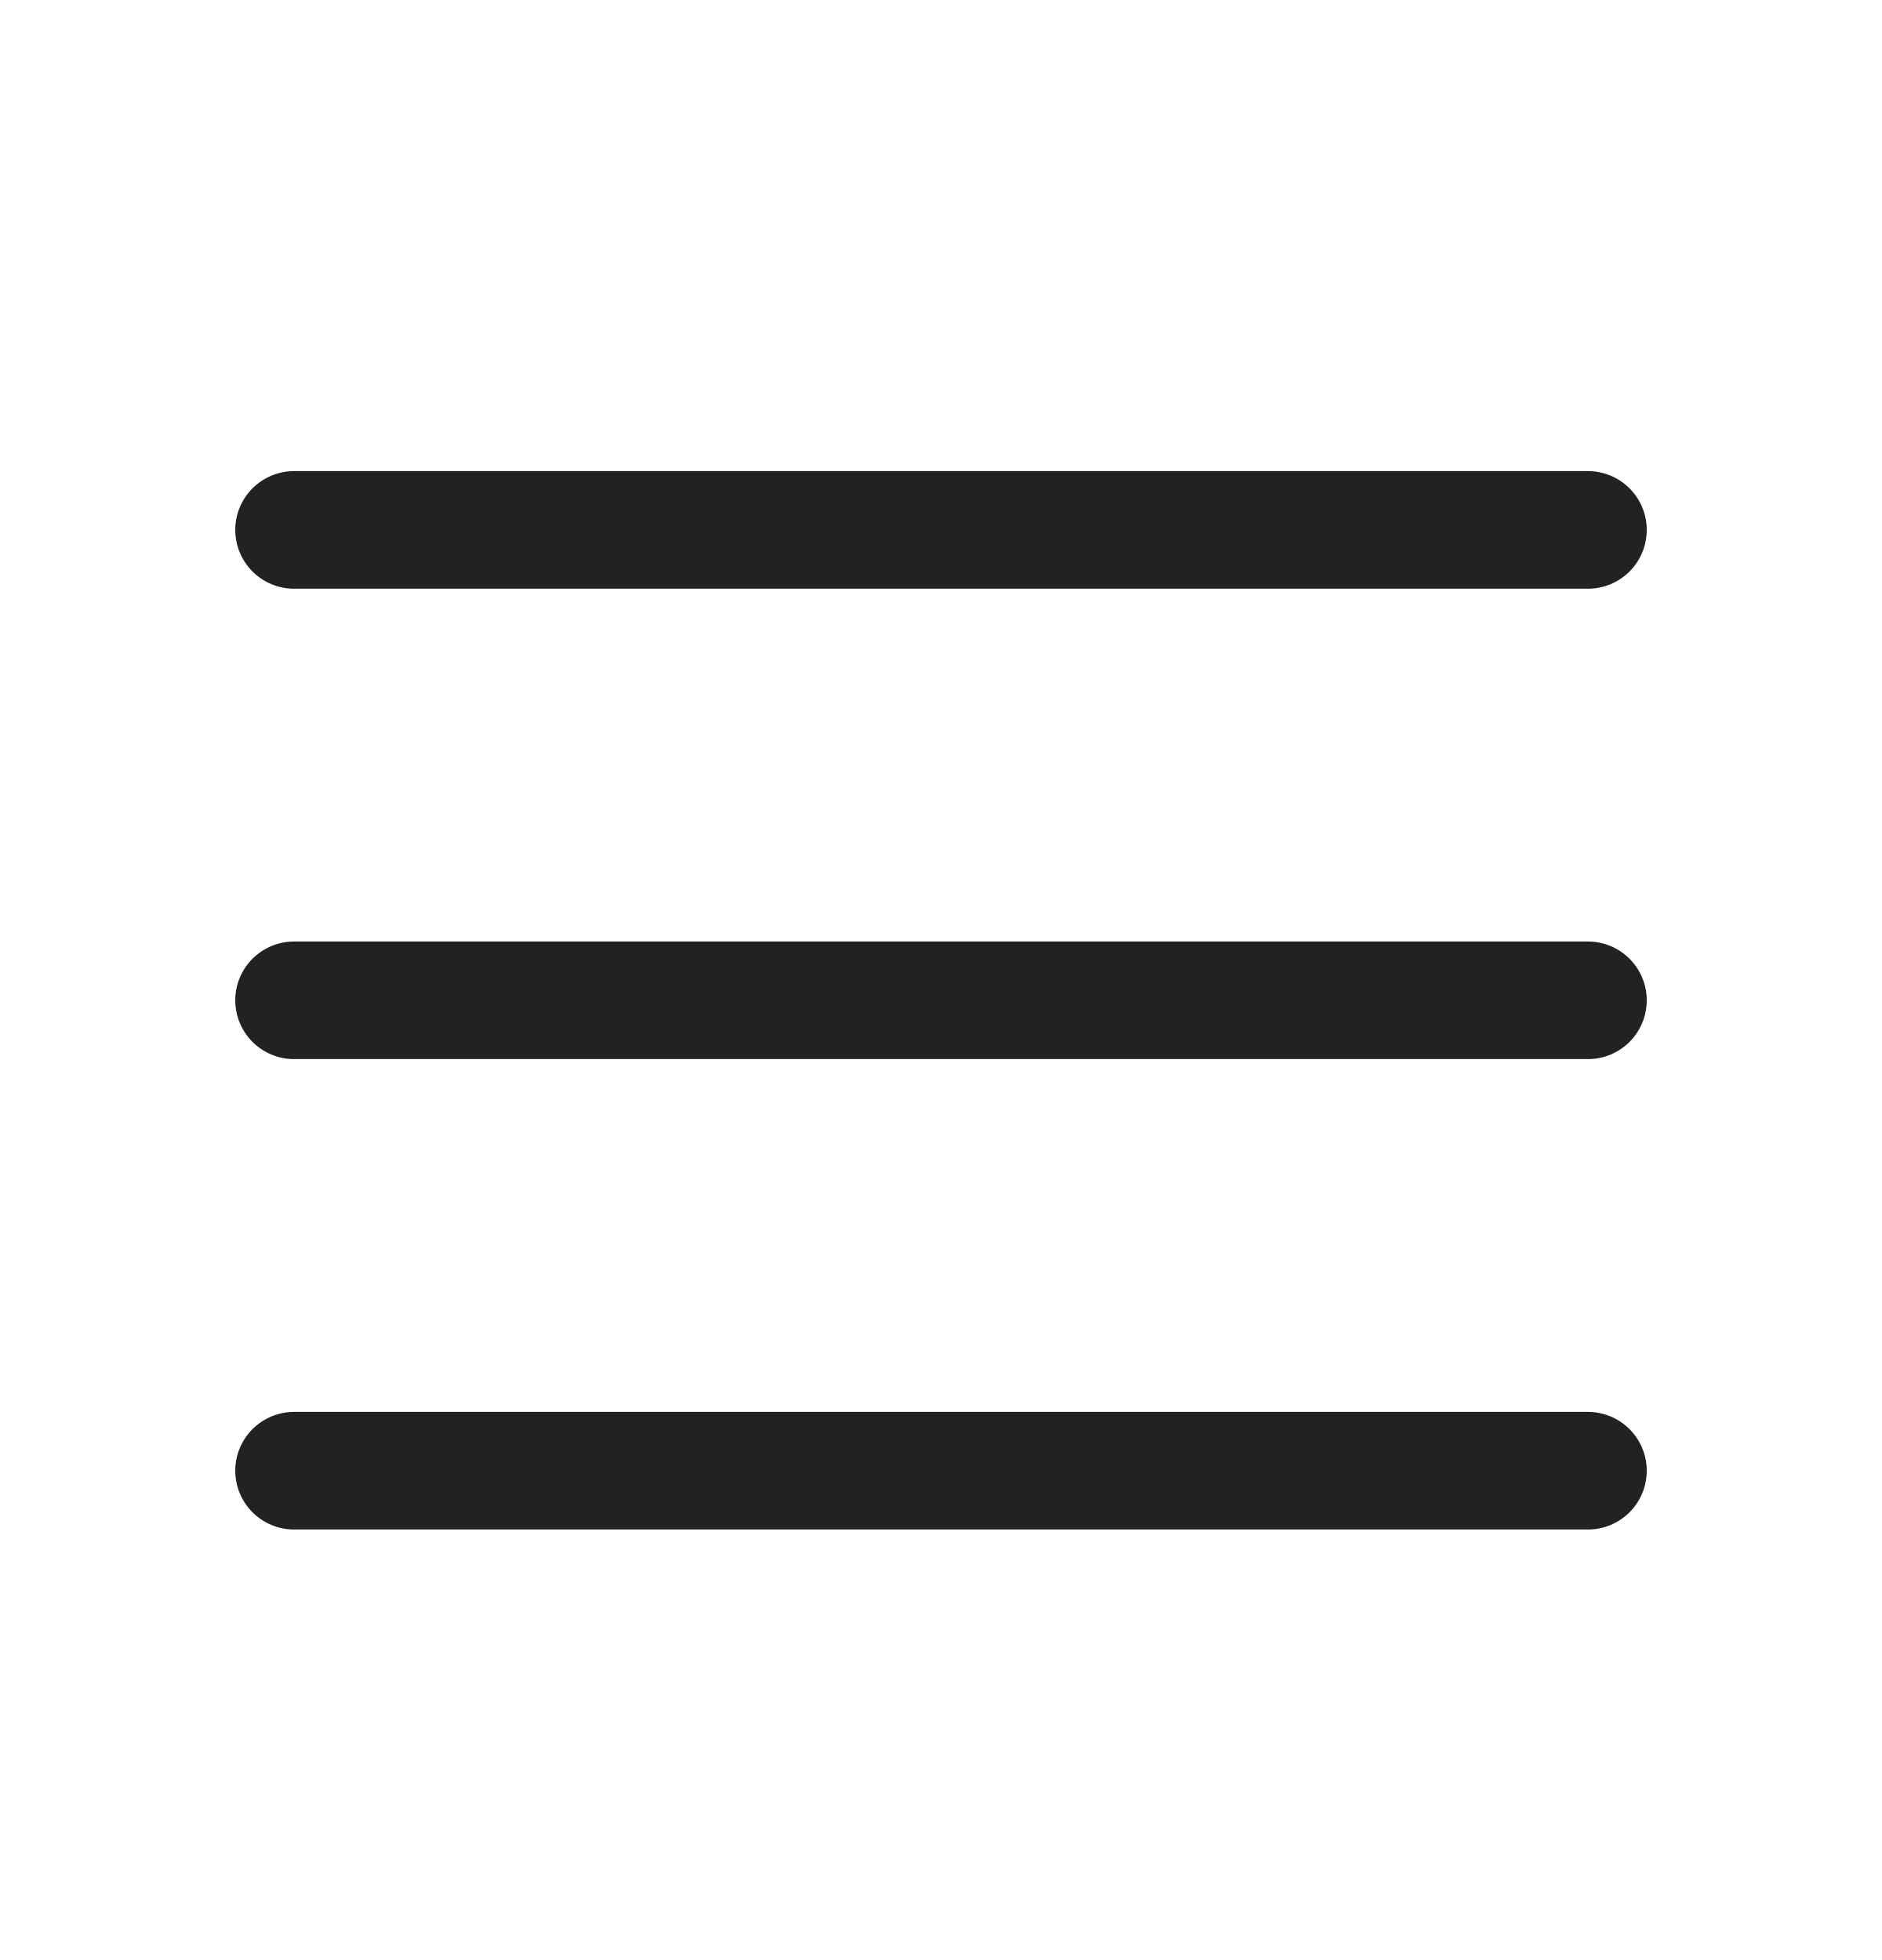
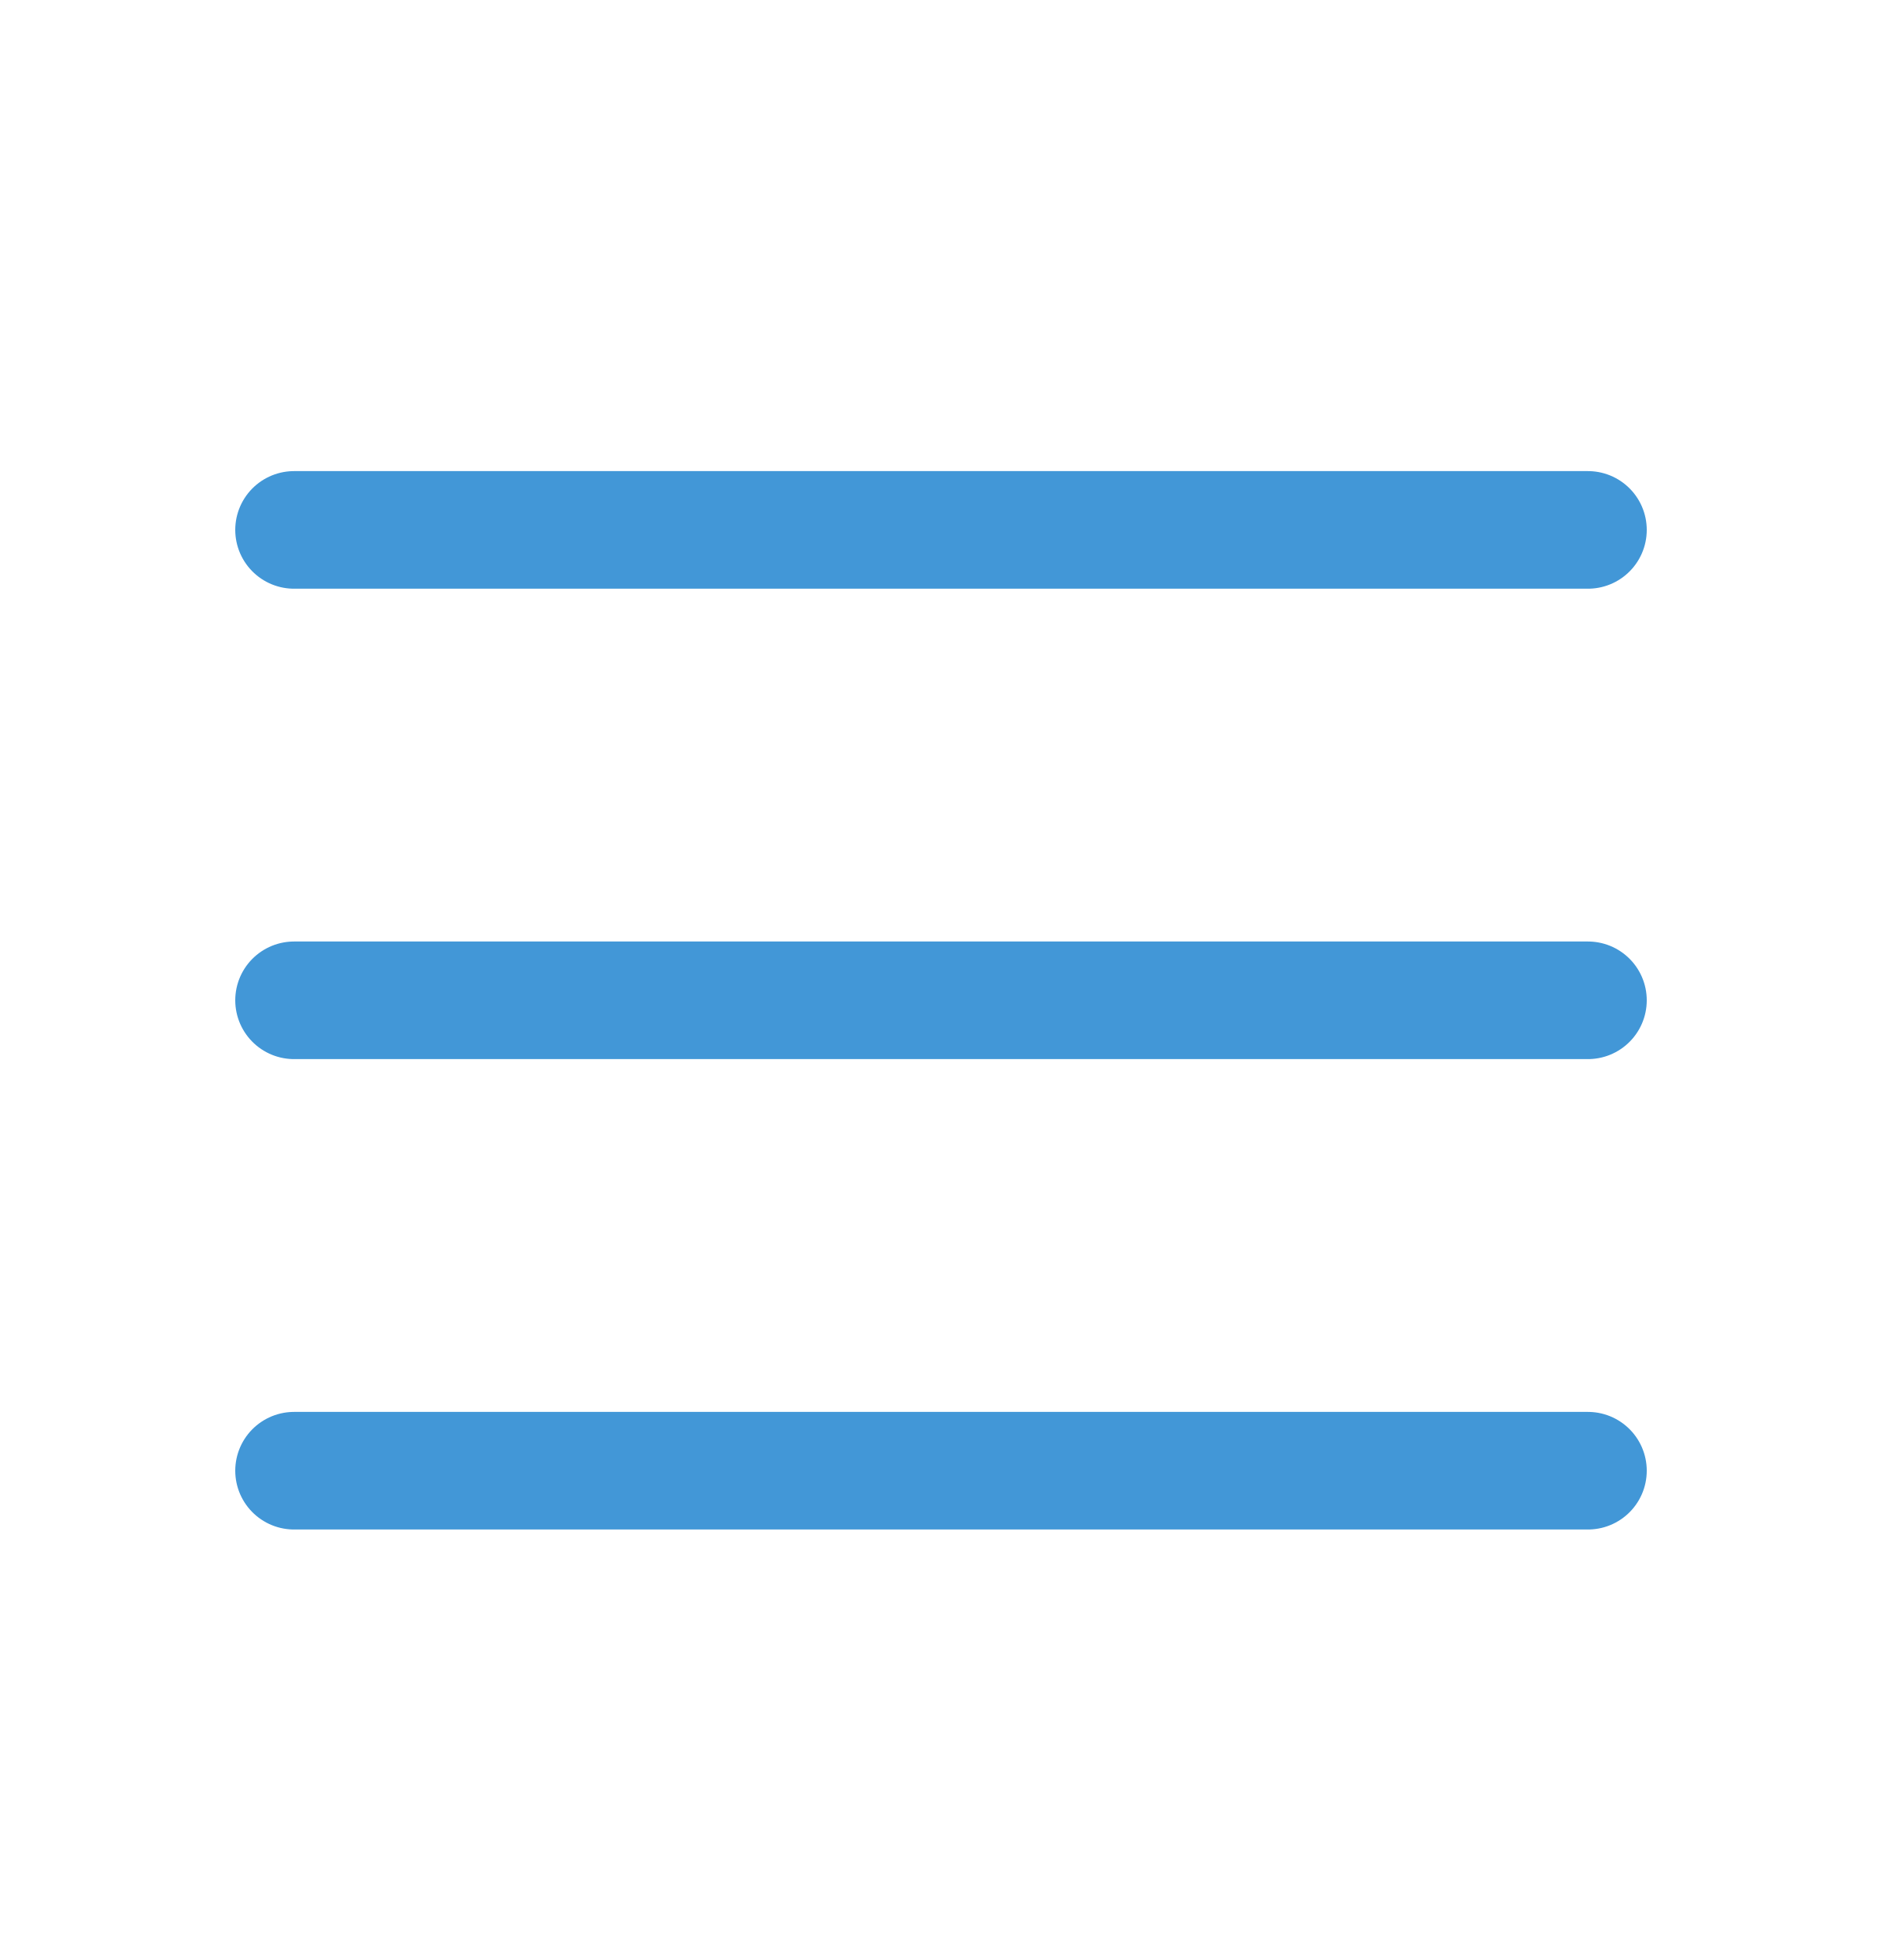
<svg xmlns="http://www.w3.org/2000/svg" width="24" height="25" viewBox="0 0 24 25" fill="none">
-   <path d="M3.75 12.759H20.25" stroke="#212322" stroke-width="1.5" stroke-linecap="round" stroke-linejoin="round" />
-   <path d="M3.75 6.759H20.25" stroke="#212322" stroke-width="1.5" stroke-linecap="round" stroke-linejoin="round" />
-   <path d="M3.75 18.759H20.25" stroke="#212322" stroke-width="1.5" stroke-linecap="round" stroke-linejoin="round" />
+   <path d="M3.75 12.759H20.25" stroke="#4297d7" stroke-width="1.5" stroke-linecap="round" stroke-linejoin="round" />
+   <path d="M3.75 6.759H20.25" stroke="#4297d7" stroke-width="1.5" stroke-linecap="round" stroke-linejoin="round" />
+   <path d="M3.75 18.759H20.25" stroke="#4297d7" stroke-width="1.5" stroke-linecap="round" stroke-linejoin="round" />
</svg>
